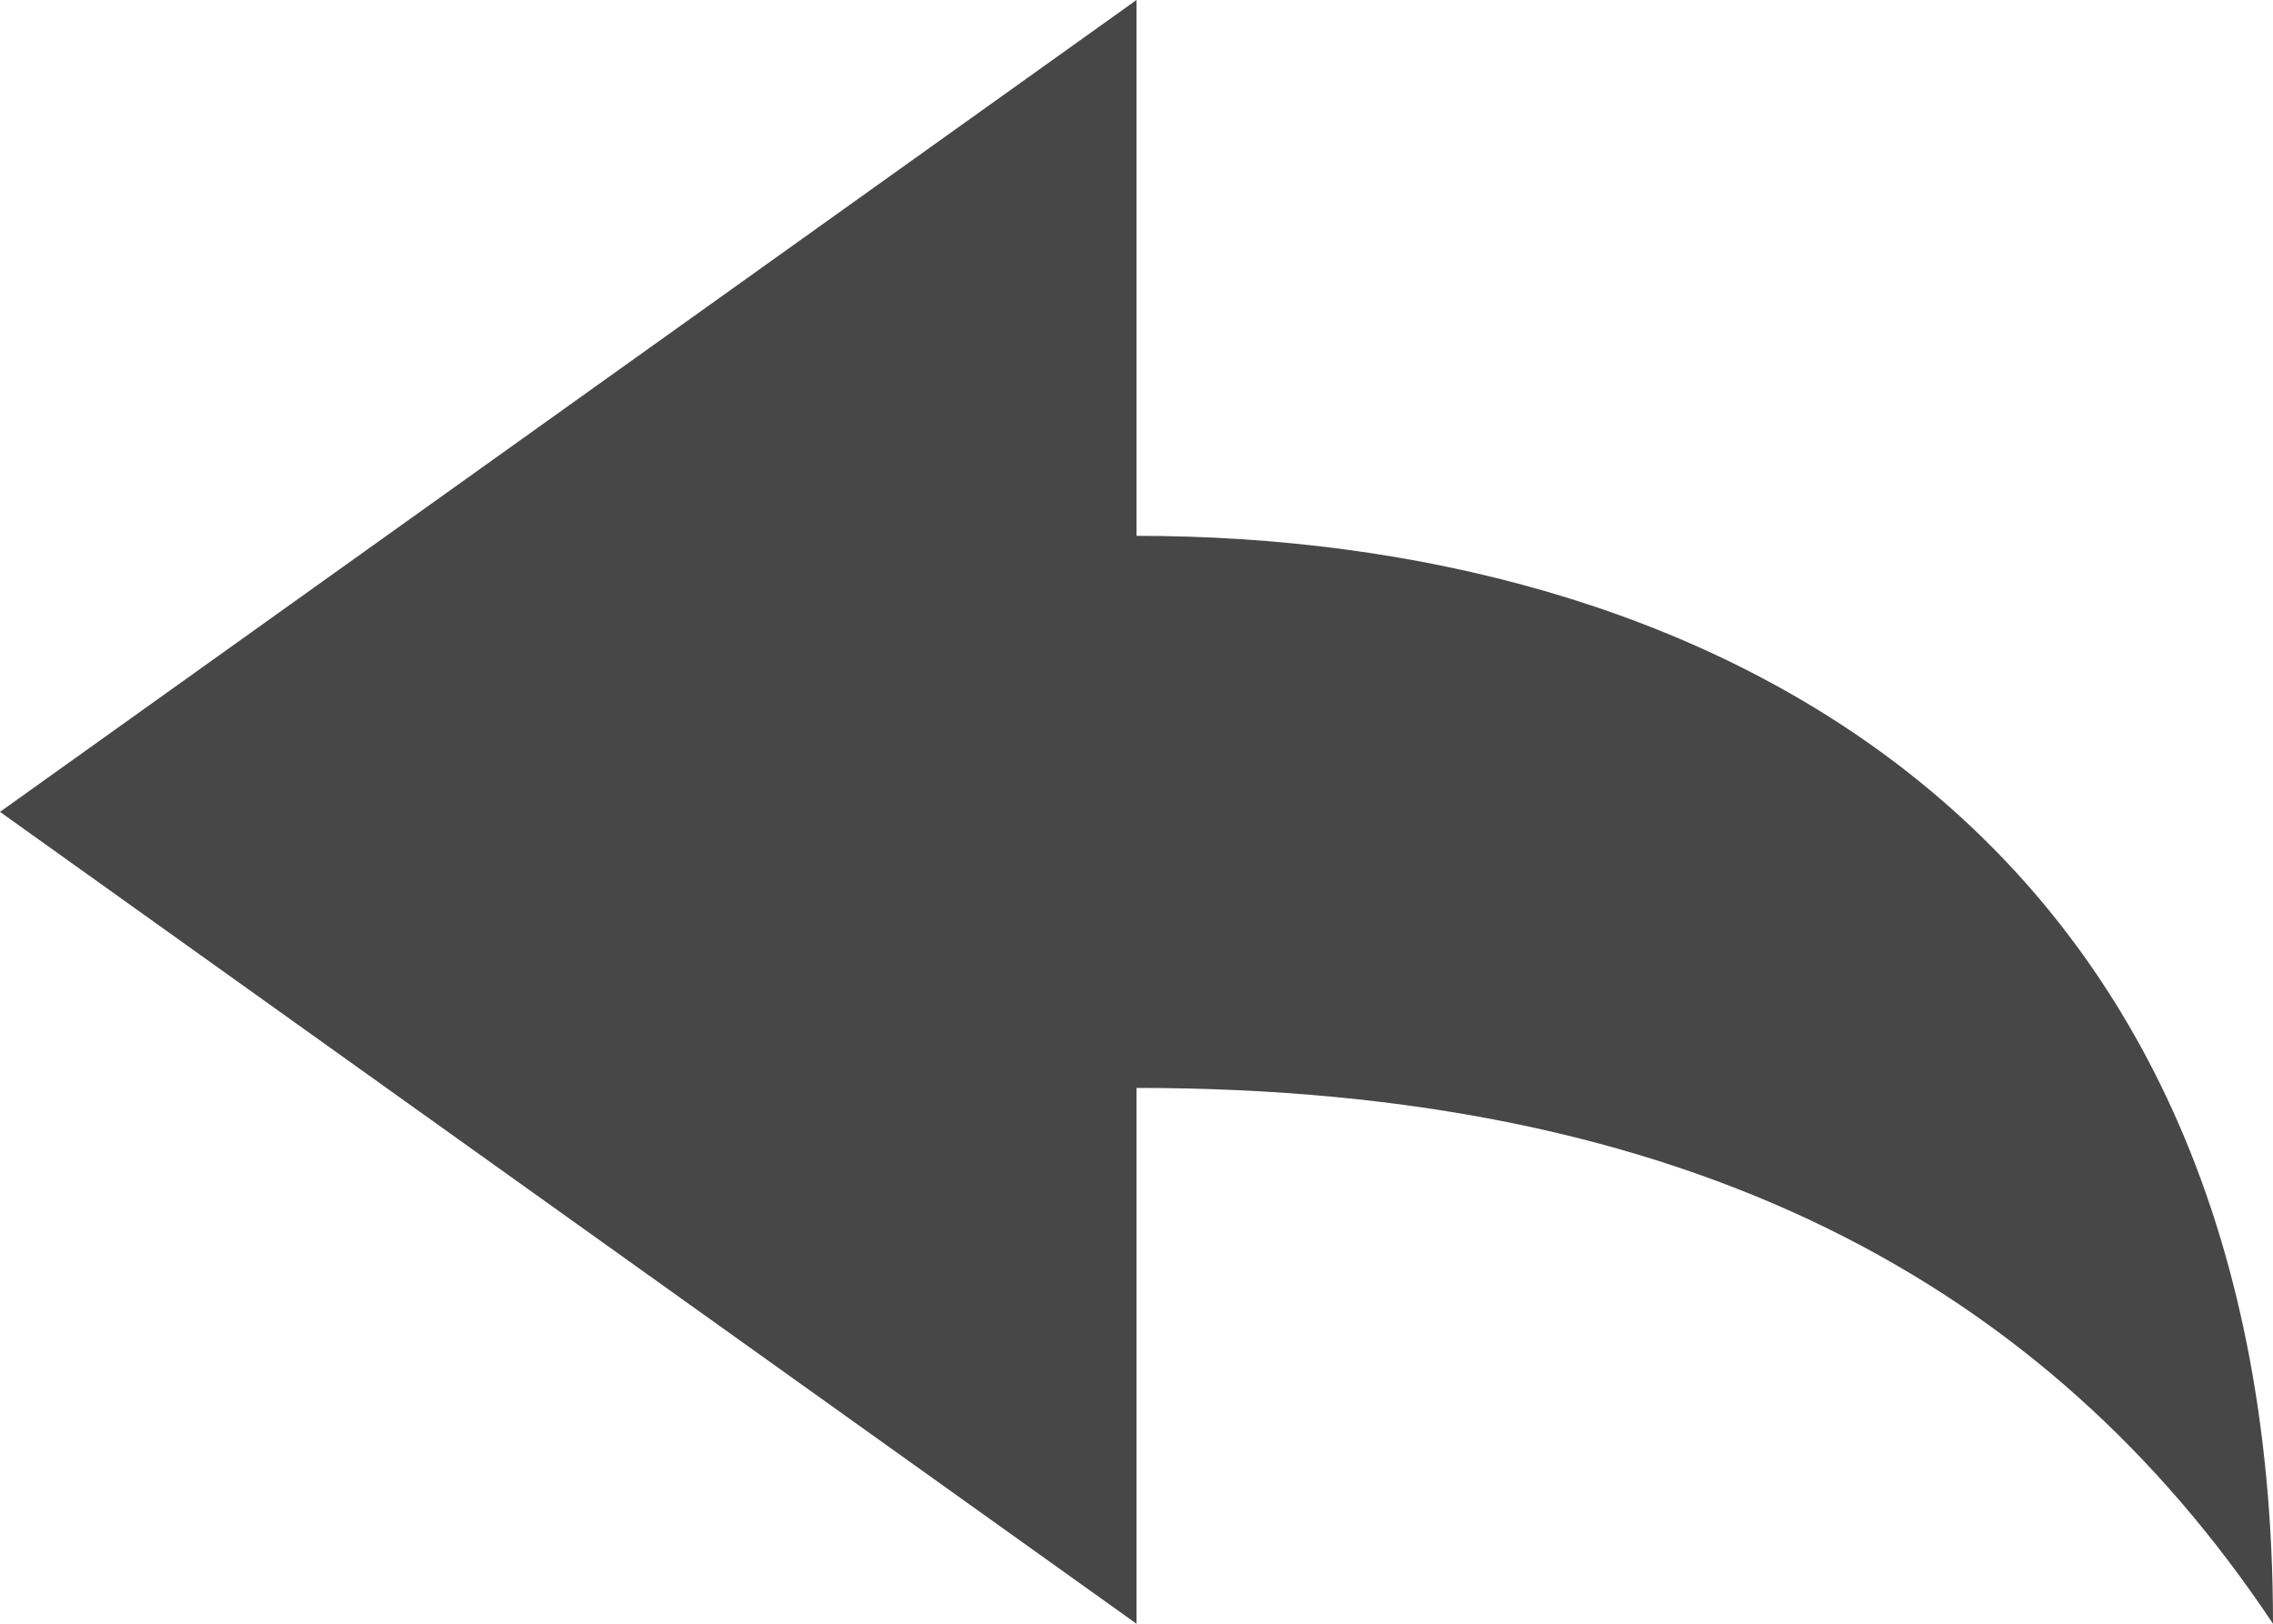
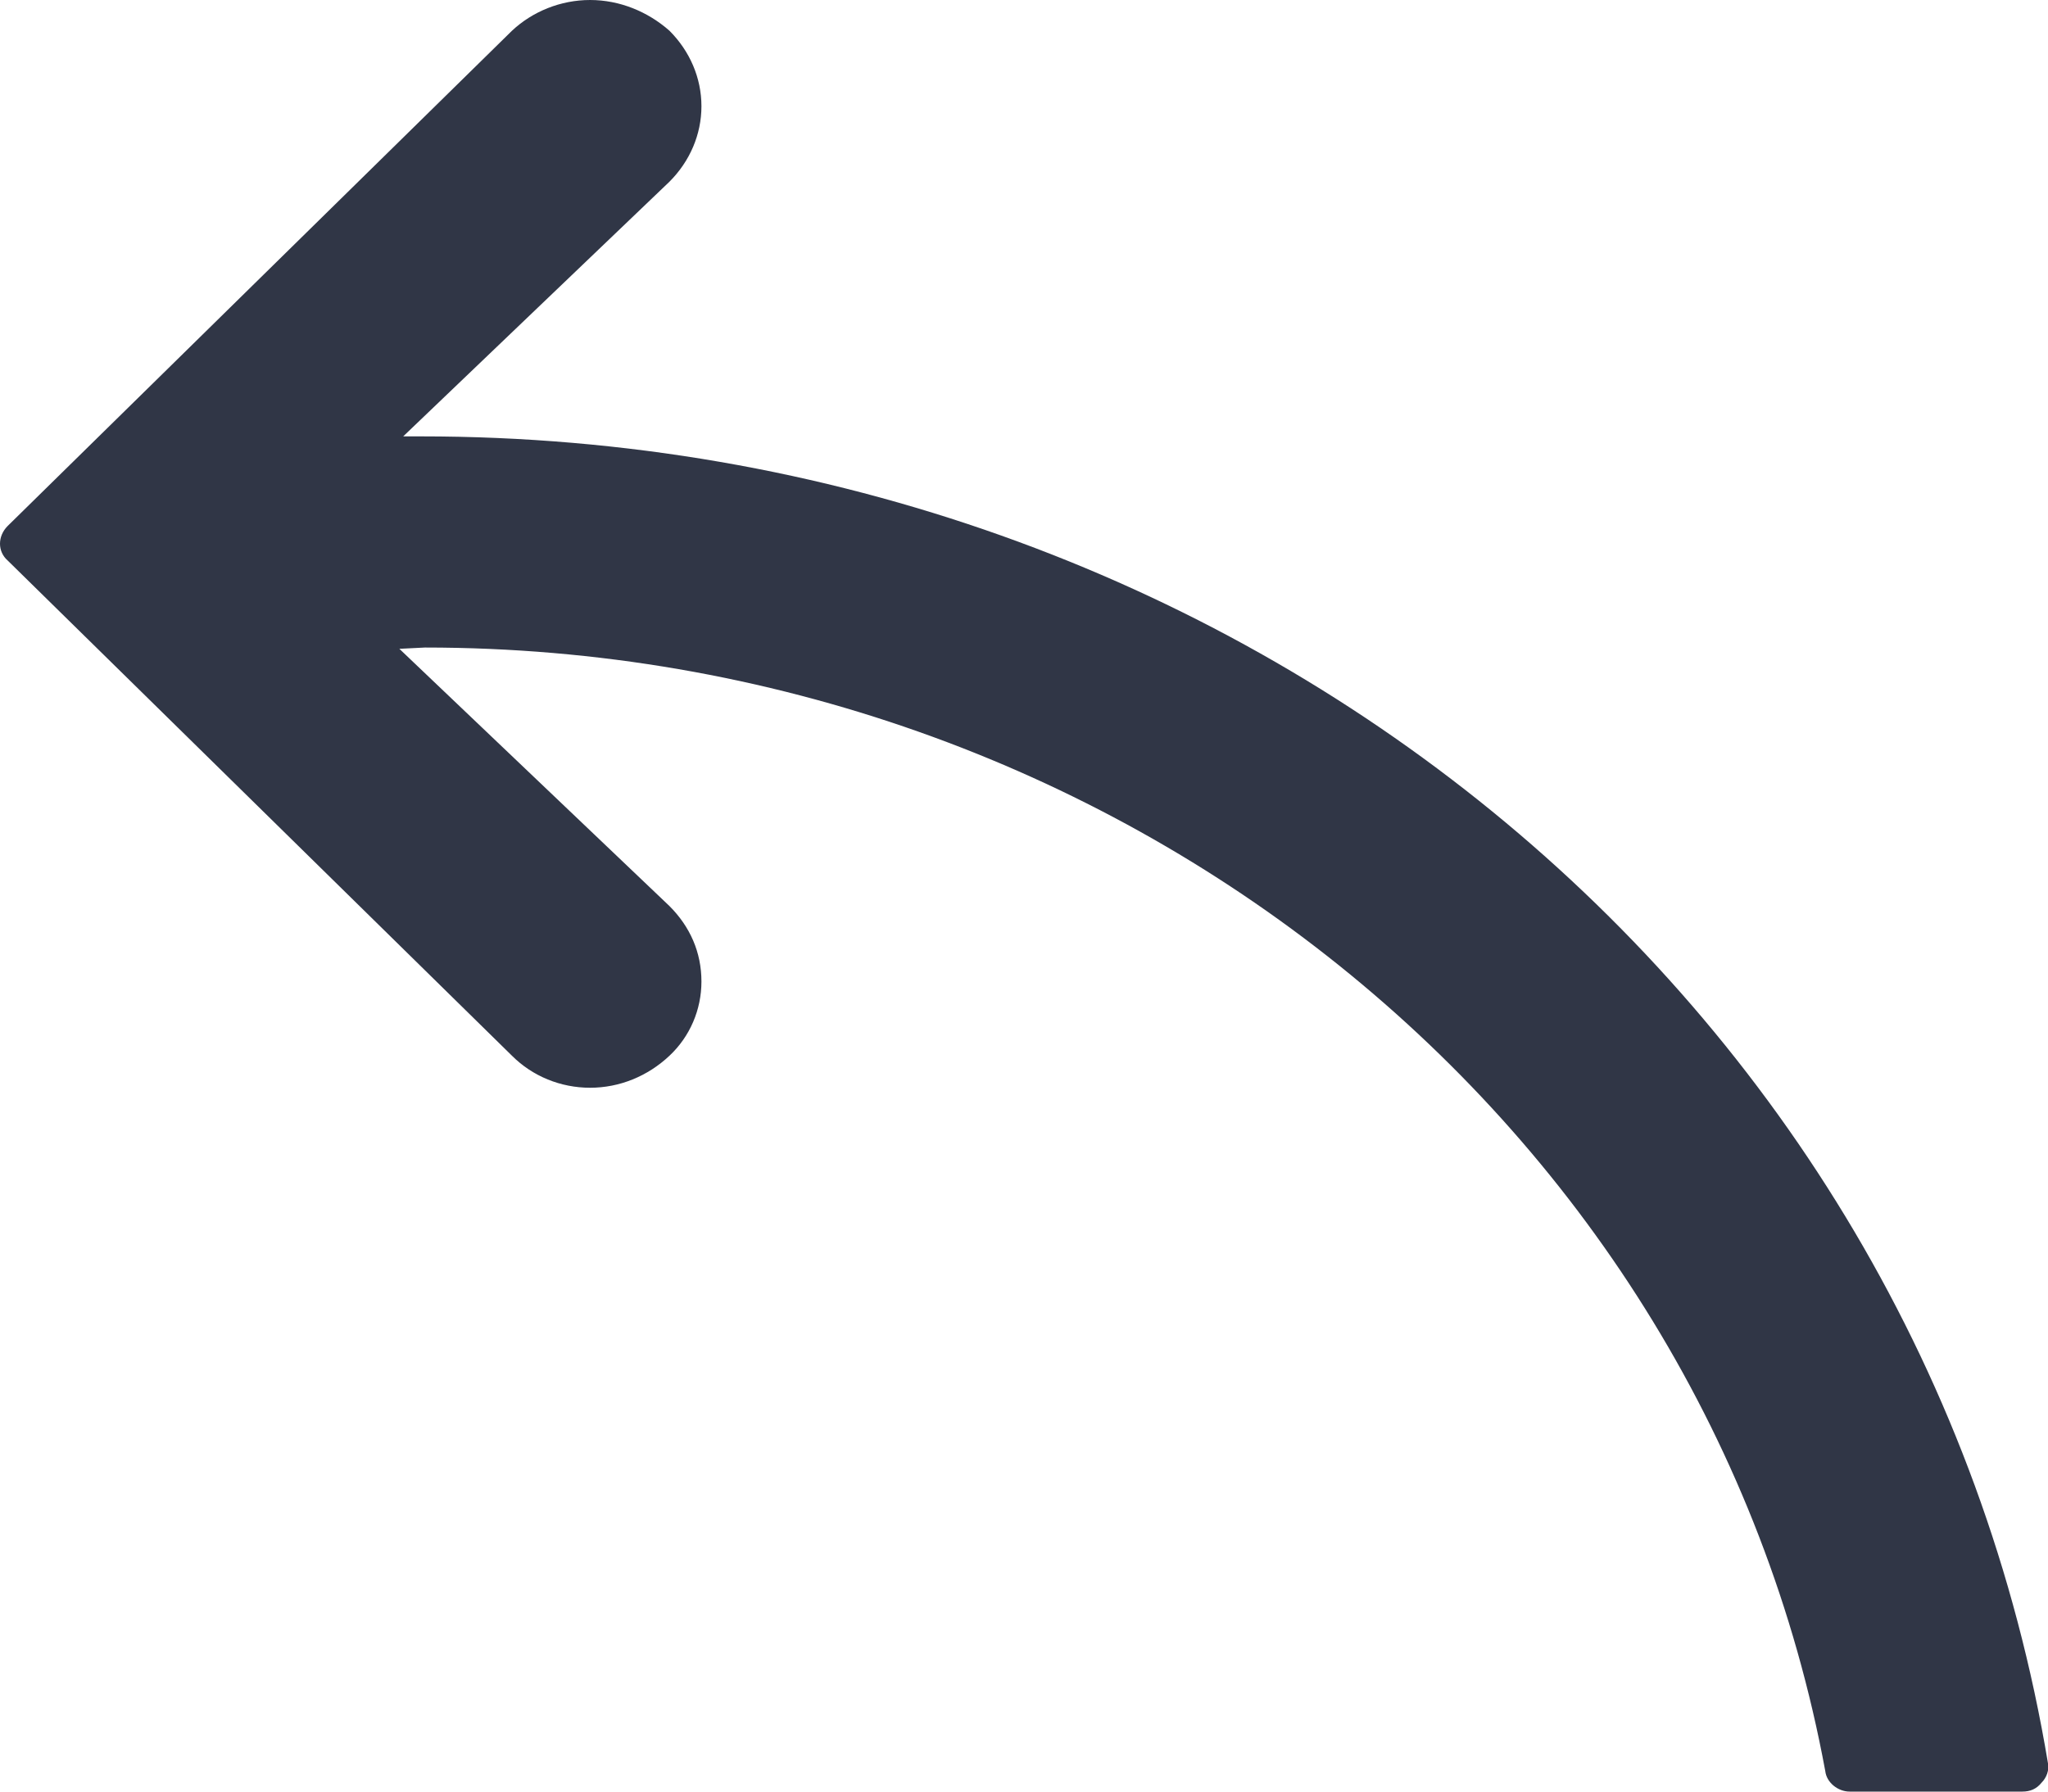
- <svg xmlns="http://www.w3.org/2000/svg" width="14" height="10" viewBox="0 0 14 10" enable-background="new 0 0 14 10">
-   <g>
-     <path fill="#474747" d="m7 0l-7 5 7 5v-3.3c3.4 0 5.6 1.2 7 3.3 0-5-3.6-6.7-7-6.7 0-.8 0-2.6 0-3.3" />
-   </g>
+ <svg xmlns="http://www.w3.org/2000/svg" height="14" width="16" viewBox="0 0 16 14">
+   <path fill="#303646" fill-rule="evenodd" d="M 15.8 14 C 15.86 14 15.91 13.98 15.95 13.93 C 15.99 13.89 16.01 13.83 16 13.78 C 15 7.77 9.66 3.41 3.29 3.41 L 3.15 3.41 L 5.23 1.42 C 5.39 1.26 5.48 1.05 5.48 0.83 C 5.48 0.61 5.39 0.4 5.23 0.24 C 5.06 0.09 4.84 0 4.61 0 C 4.38 0 4.16 0.09 4 0.24 L 0.06 4.11 C -0.02 4.19 -0.02 4.31 0.06 4.38 L 4 8.25 C 4.16 8.41 4.38 8.5 4.61 8.5 C 4.84 8.5 5.06 8.41 5.23 8.25 C 5.39 8.1 5.48 7.89 5.48 7.67 C 5.48 7.44 5.39 7.24 5.23 7.08 L 3.12 5.07 L 3.32 5.06 C 8.72 5.06 13.32 8.76 14.26 13.84 C 14.27 13.93 14.36 14 14.45 14 L 15.8 14 Z M 15.8 14" />
</svg>
